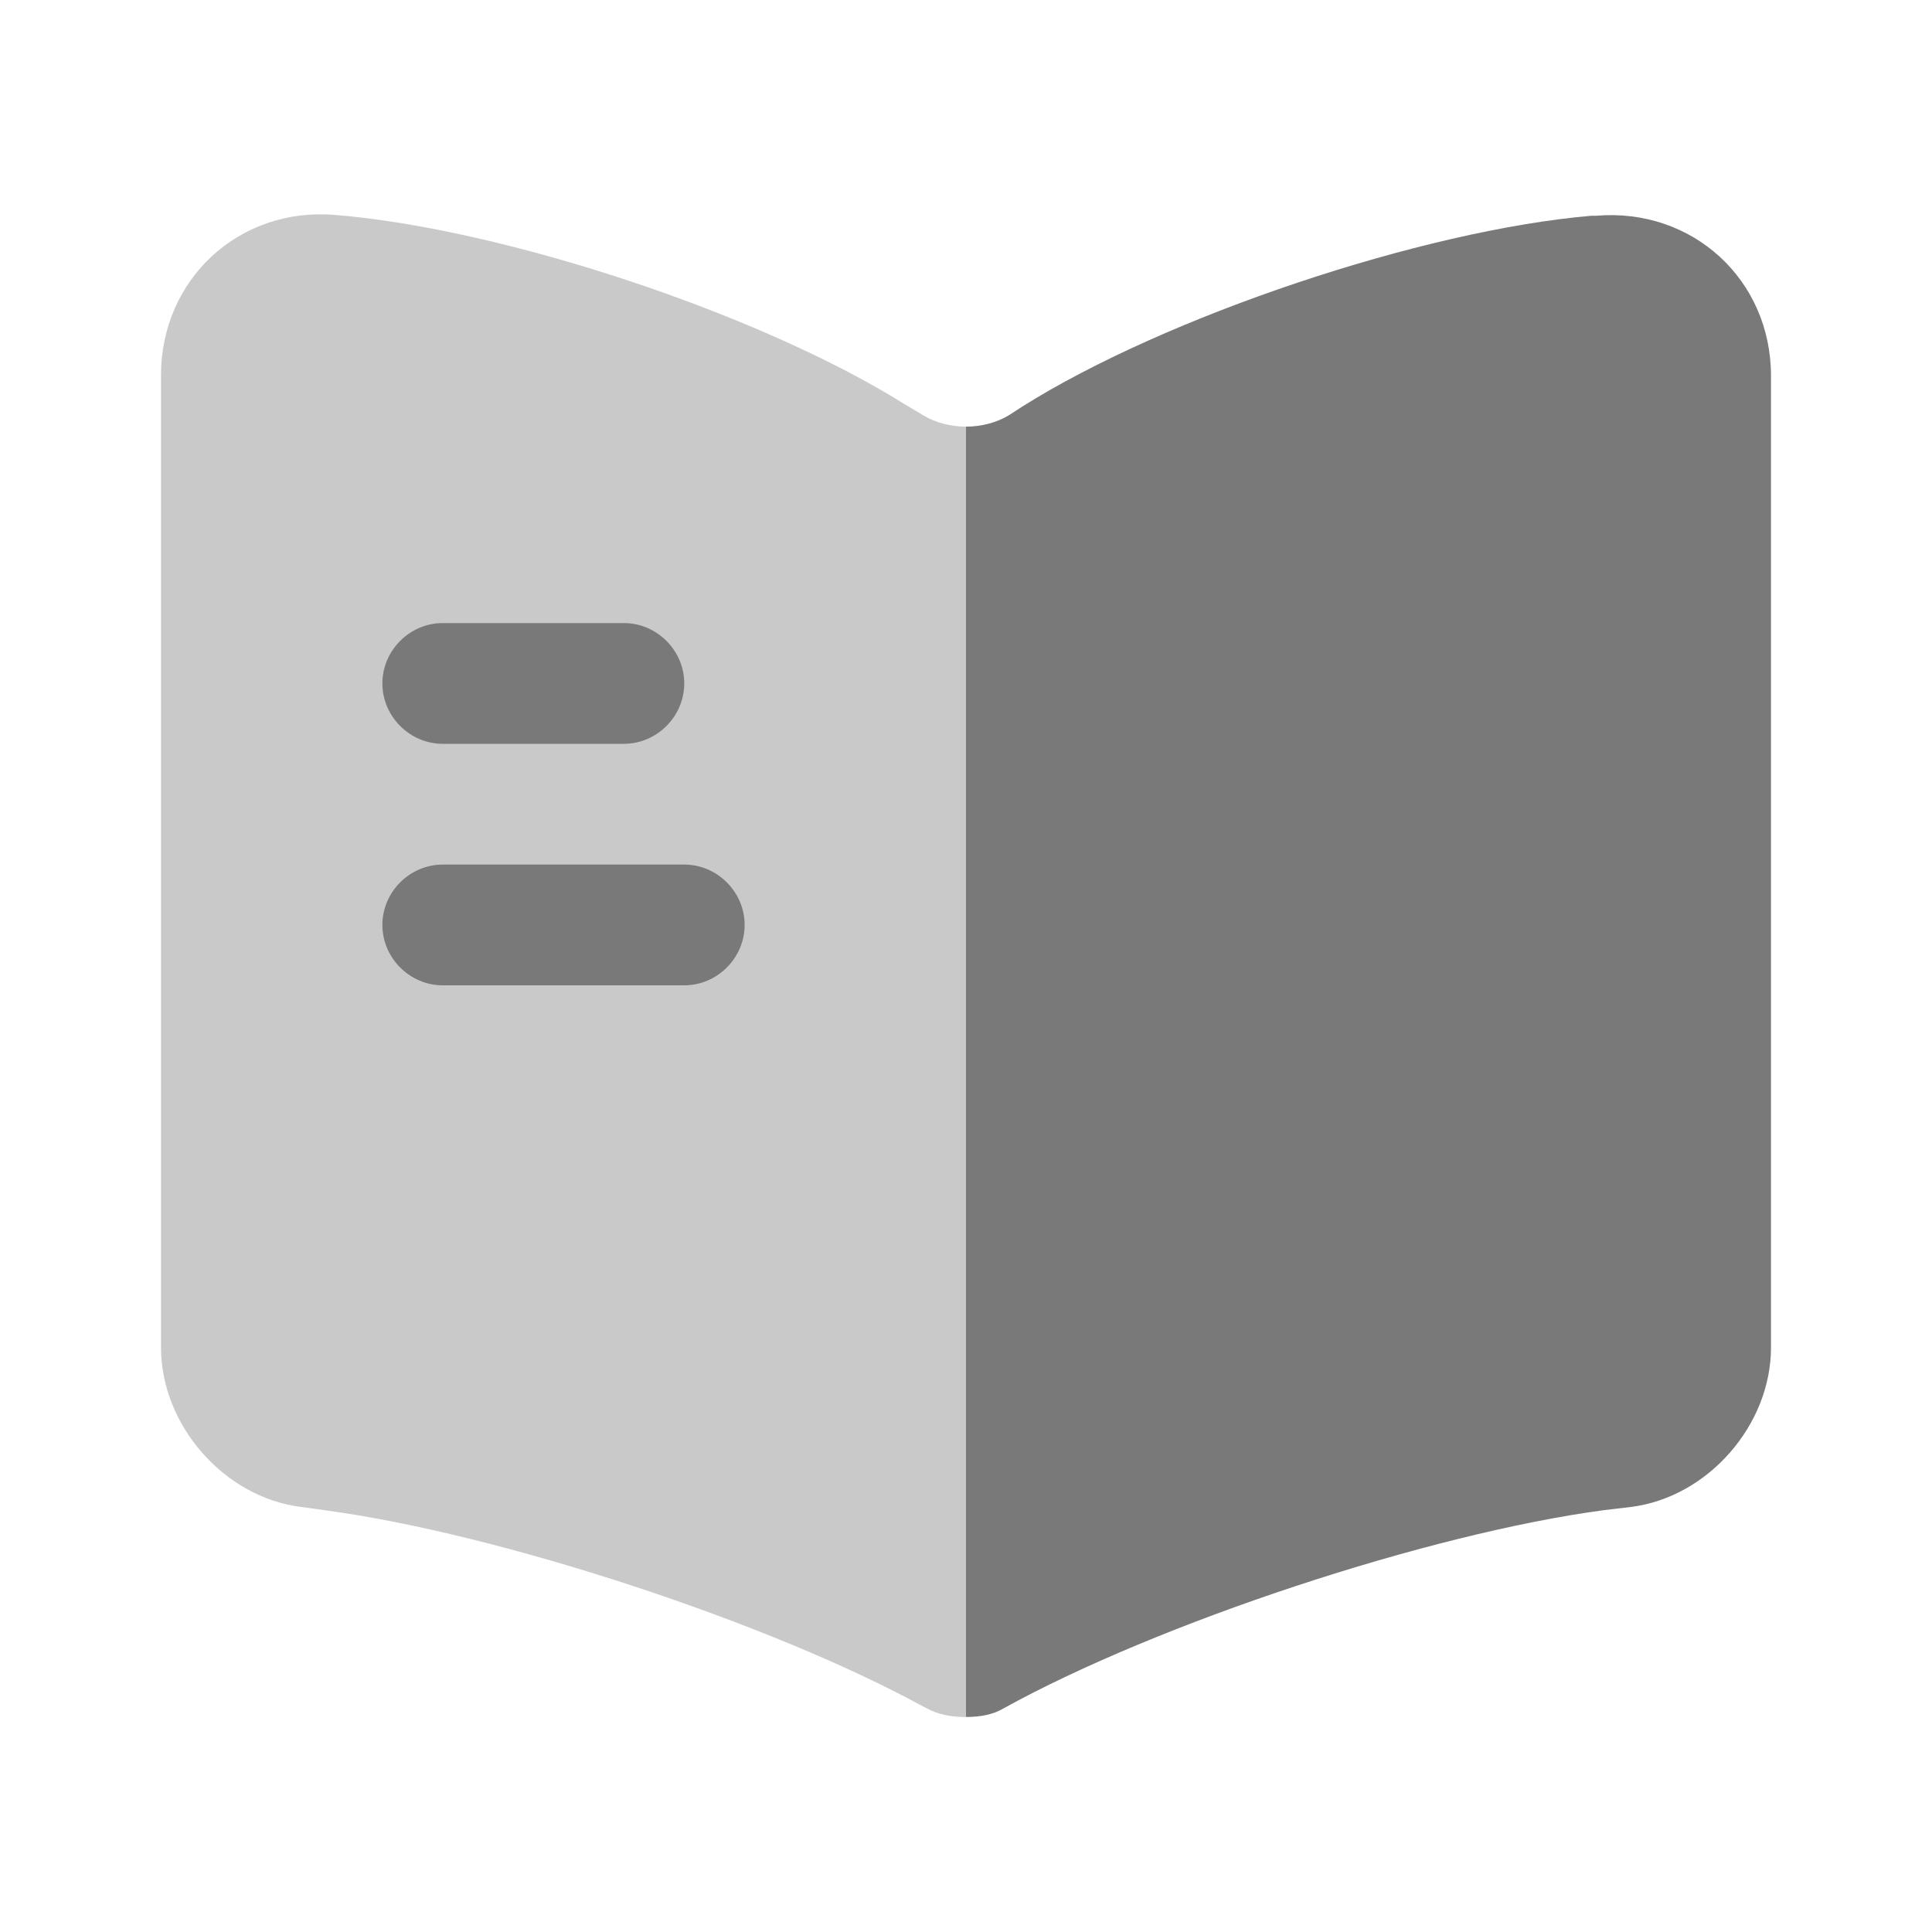
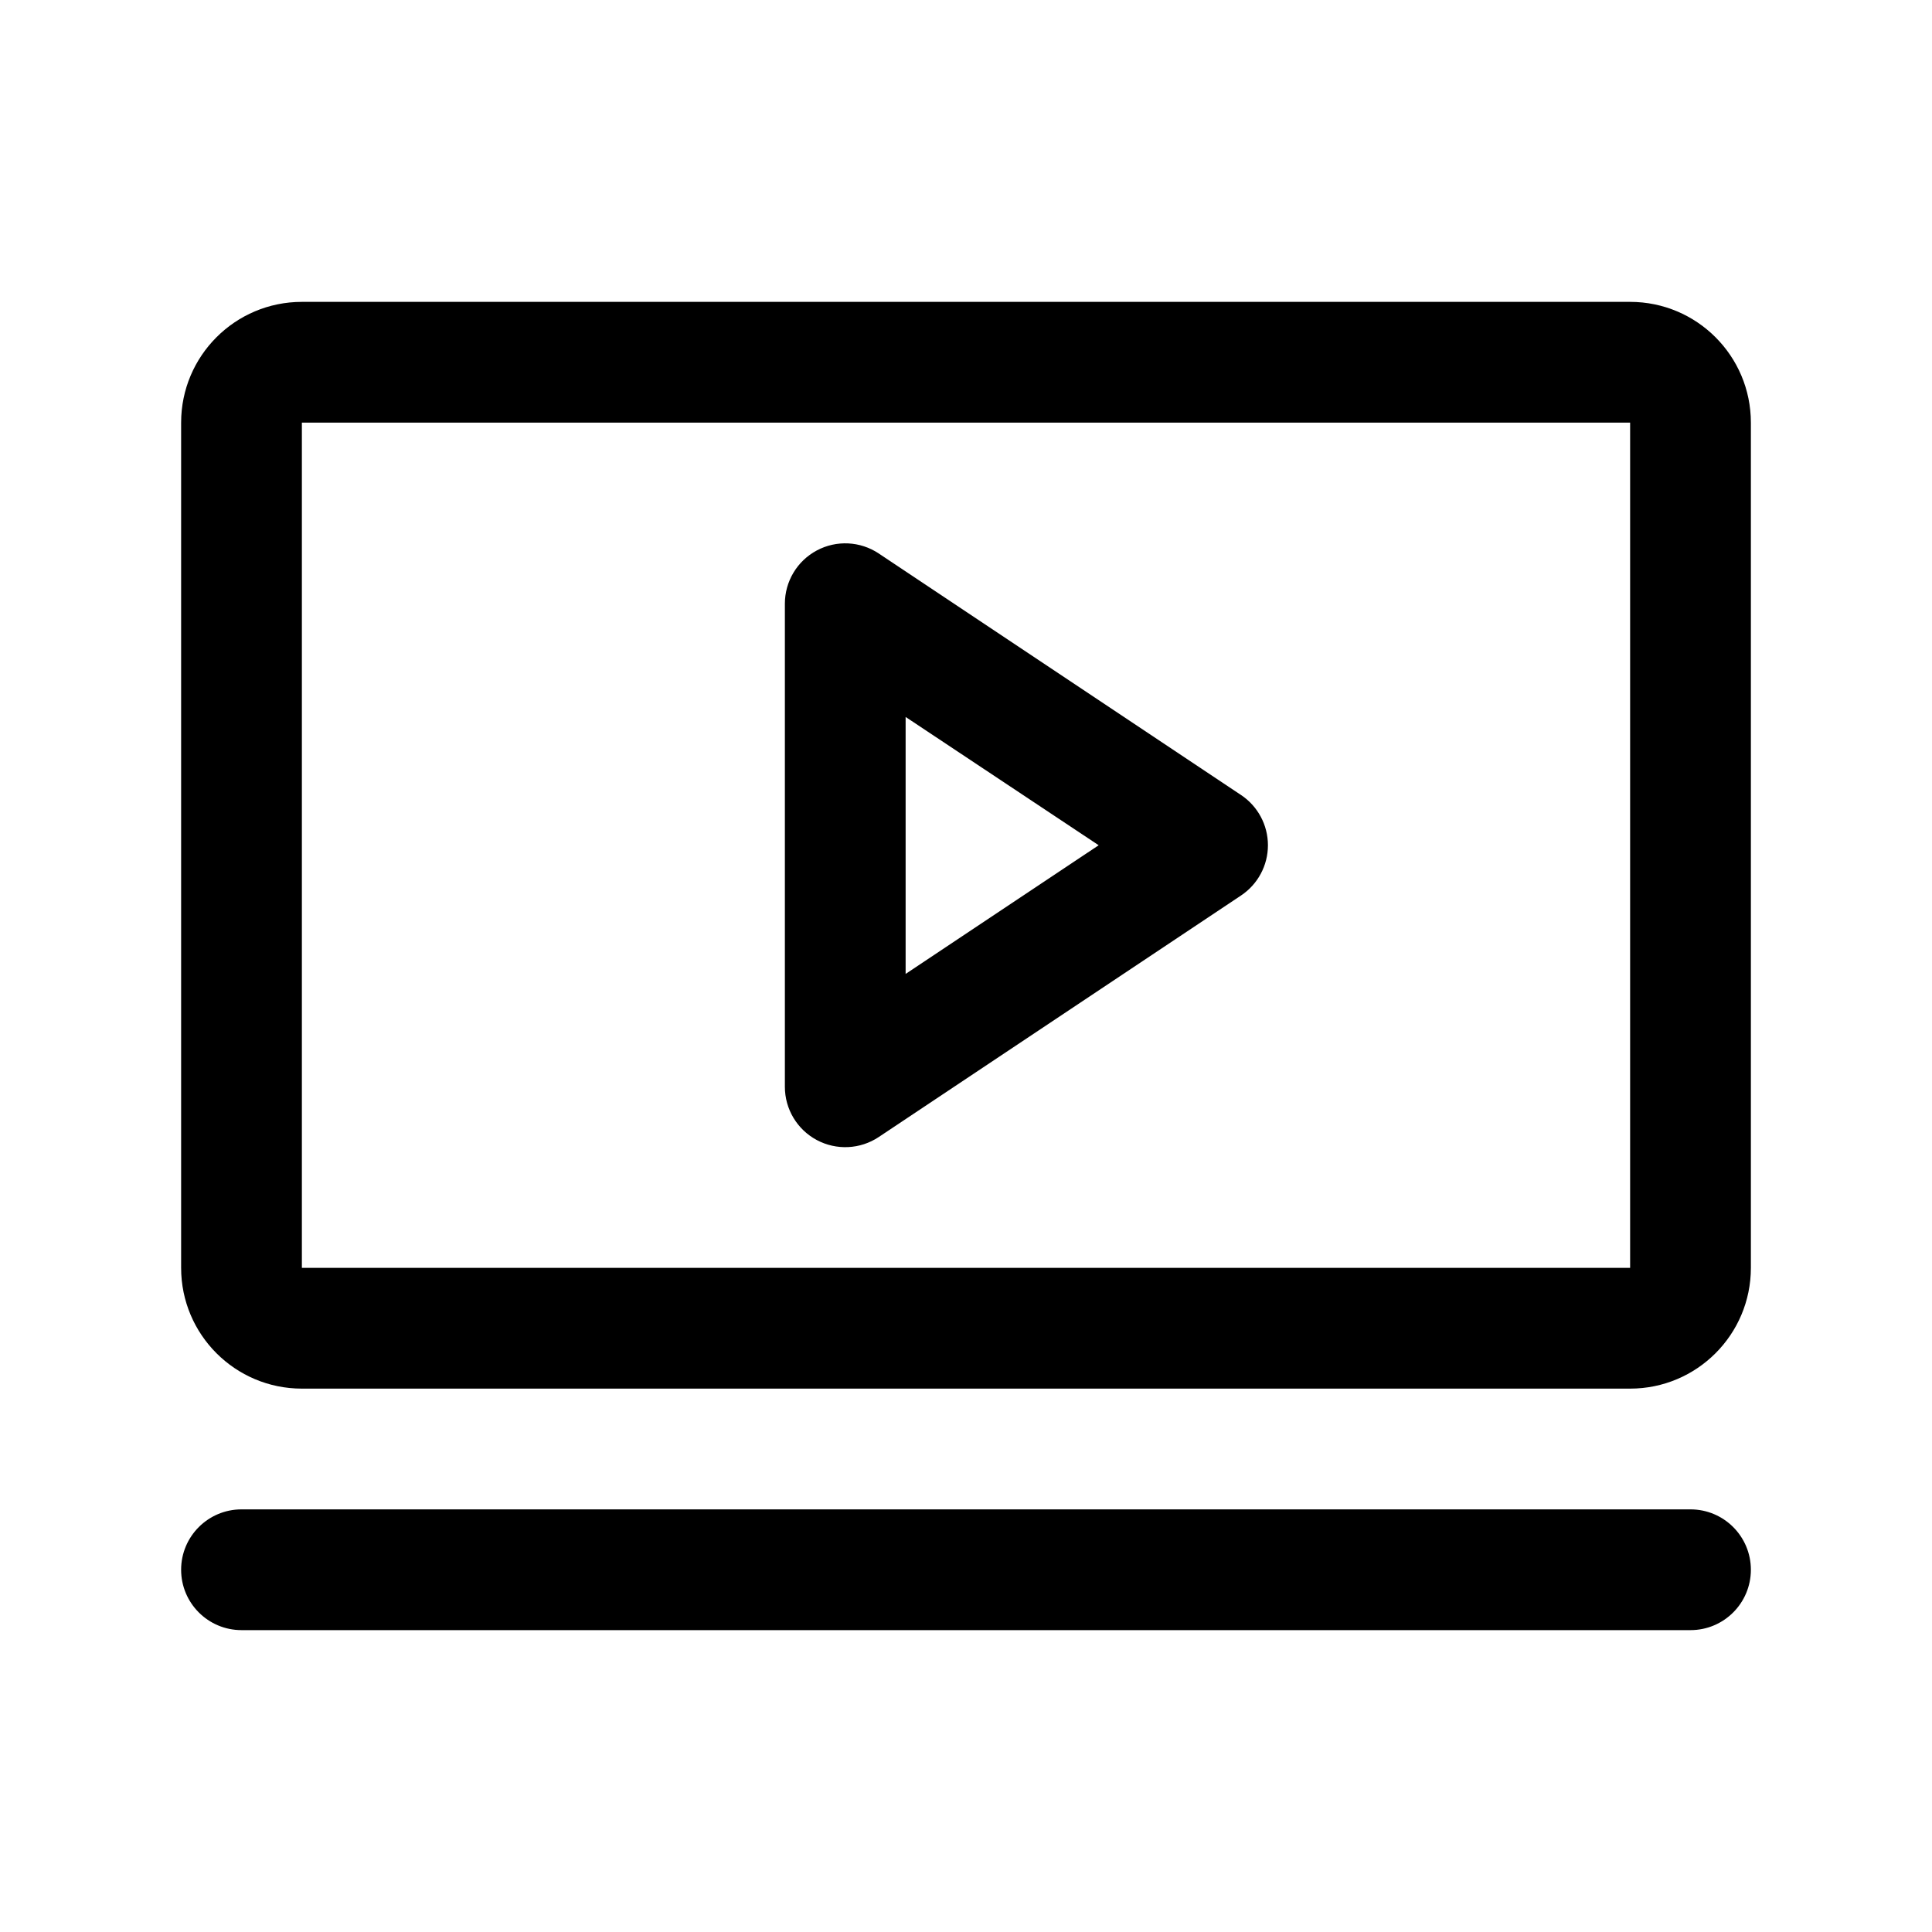
- <svg xmlns="http://www.w3.org/2000/svg" width="24" height="24" viewBox="0 0 24 24" fill="none">
-   <path opacity="0.4" d="M12 5.3V21.33C11.83 21.33 11.65 21.3 11.51 21.22L11.47 21.2C9.55 20.15 6.2 19.05 4.03 18.76L3.74 18.72C2.78 18.6 2 17.7 2 16.74V4.66C2 3.47 2.97 2.57 4.16 2.67C6.26 2.84 9.44 3.9 11.22 5.01L11.47 5.16C11.62 5.25 11.81 5.3 12 5.3Z" fill="#797979" />
-   <path d="M22 4.67V16.739C22 17.7 21.22 18.599 20.26 18.72L19.93 18.759C17.75 19.049 14.39 20.16 12.47 21.22C12.34 21.299 12.18 21.329 12 21.329V5.3C12.19 5.3 12.38 5.25 12.53 5.16L12.7 5.05C14.48 3.93 17.67 2.86 19.77 2.68H19.83C21.02 2.58 22 3.47 22 4.67Z" fill="#797979" />
-   <path d="M7.75 9.24H5.5C5.09 9.24 4.75 8.9 4.75 8.49C4.75 8.08 5.09 7.74 5.5 7.74H7.75C8.16 7.74 8.5 8.08 8.5 8.49C8.5 8.9 8.16 9.24 7.75 9.24Z" fill="#797979" />
-   <path d="M8.5 12.24H5.5C5.09 12.24 4.75 11.9 4.75 11.49C4.75 11.08 5.09 10.74 5.5 10.74H8.5C8.91 10.74 9.25 11.08 9.25 11.49C9.25 11.9 8.91 12.24 8.5 12.24Z" fill="#797979" />
+ <svg xmlns="http://www.w3.org/2000/svg" width="512" height="512" viewBox="0 0 256 256">
+   <path fill="#000000" d="m164.44 105.34l-48-32A8 8 0 0 0 104 80v64a8 8 0 0 0 12.44 6.66l48-32a8 8 0 0 0 0-13.32ZM120 129.05V95l25.58 17ZM216 40H40a16 16 0 0 0-16 16v112a16 16 0 0 0 16 16h176a16 16 0 0 0 16-16V56a16 16 0 0 0-16-16Zm0 128H40V56h176v112Zm16 40a8 8 0 0 1-8 8H32a8 8 0 0 1 0-16h192a8 8 0 0 1 8 8Z" />
</svg>
